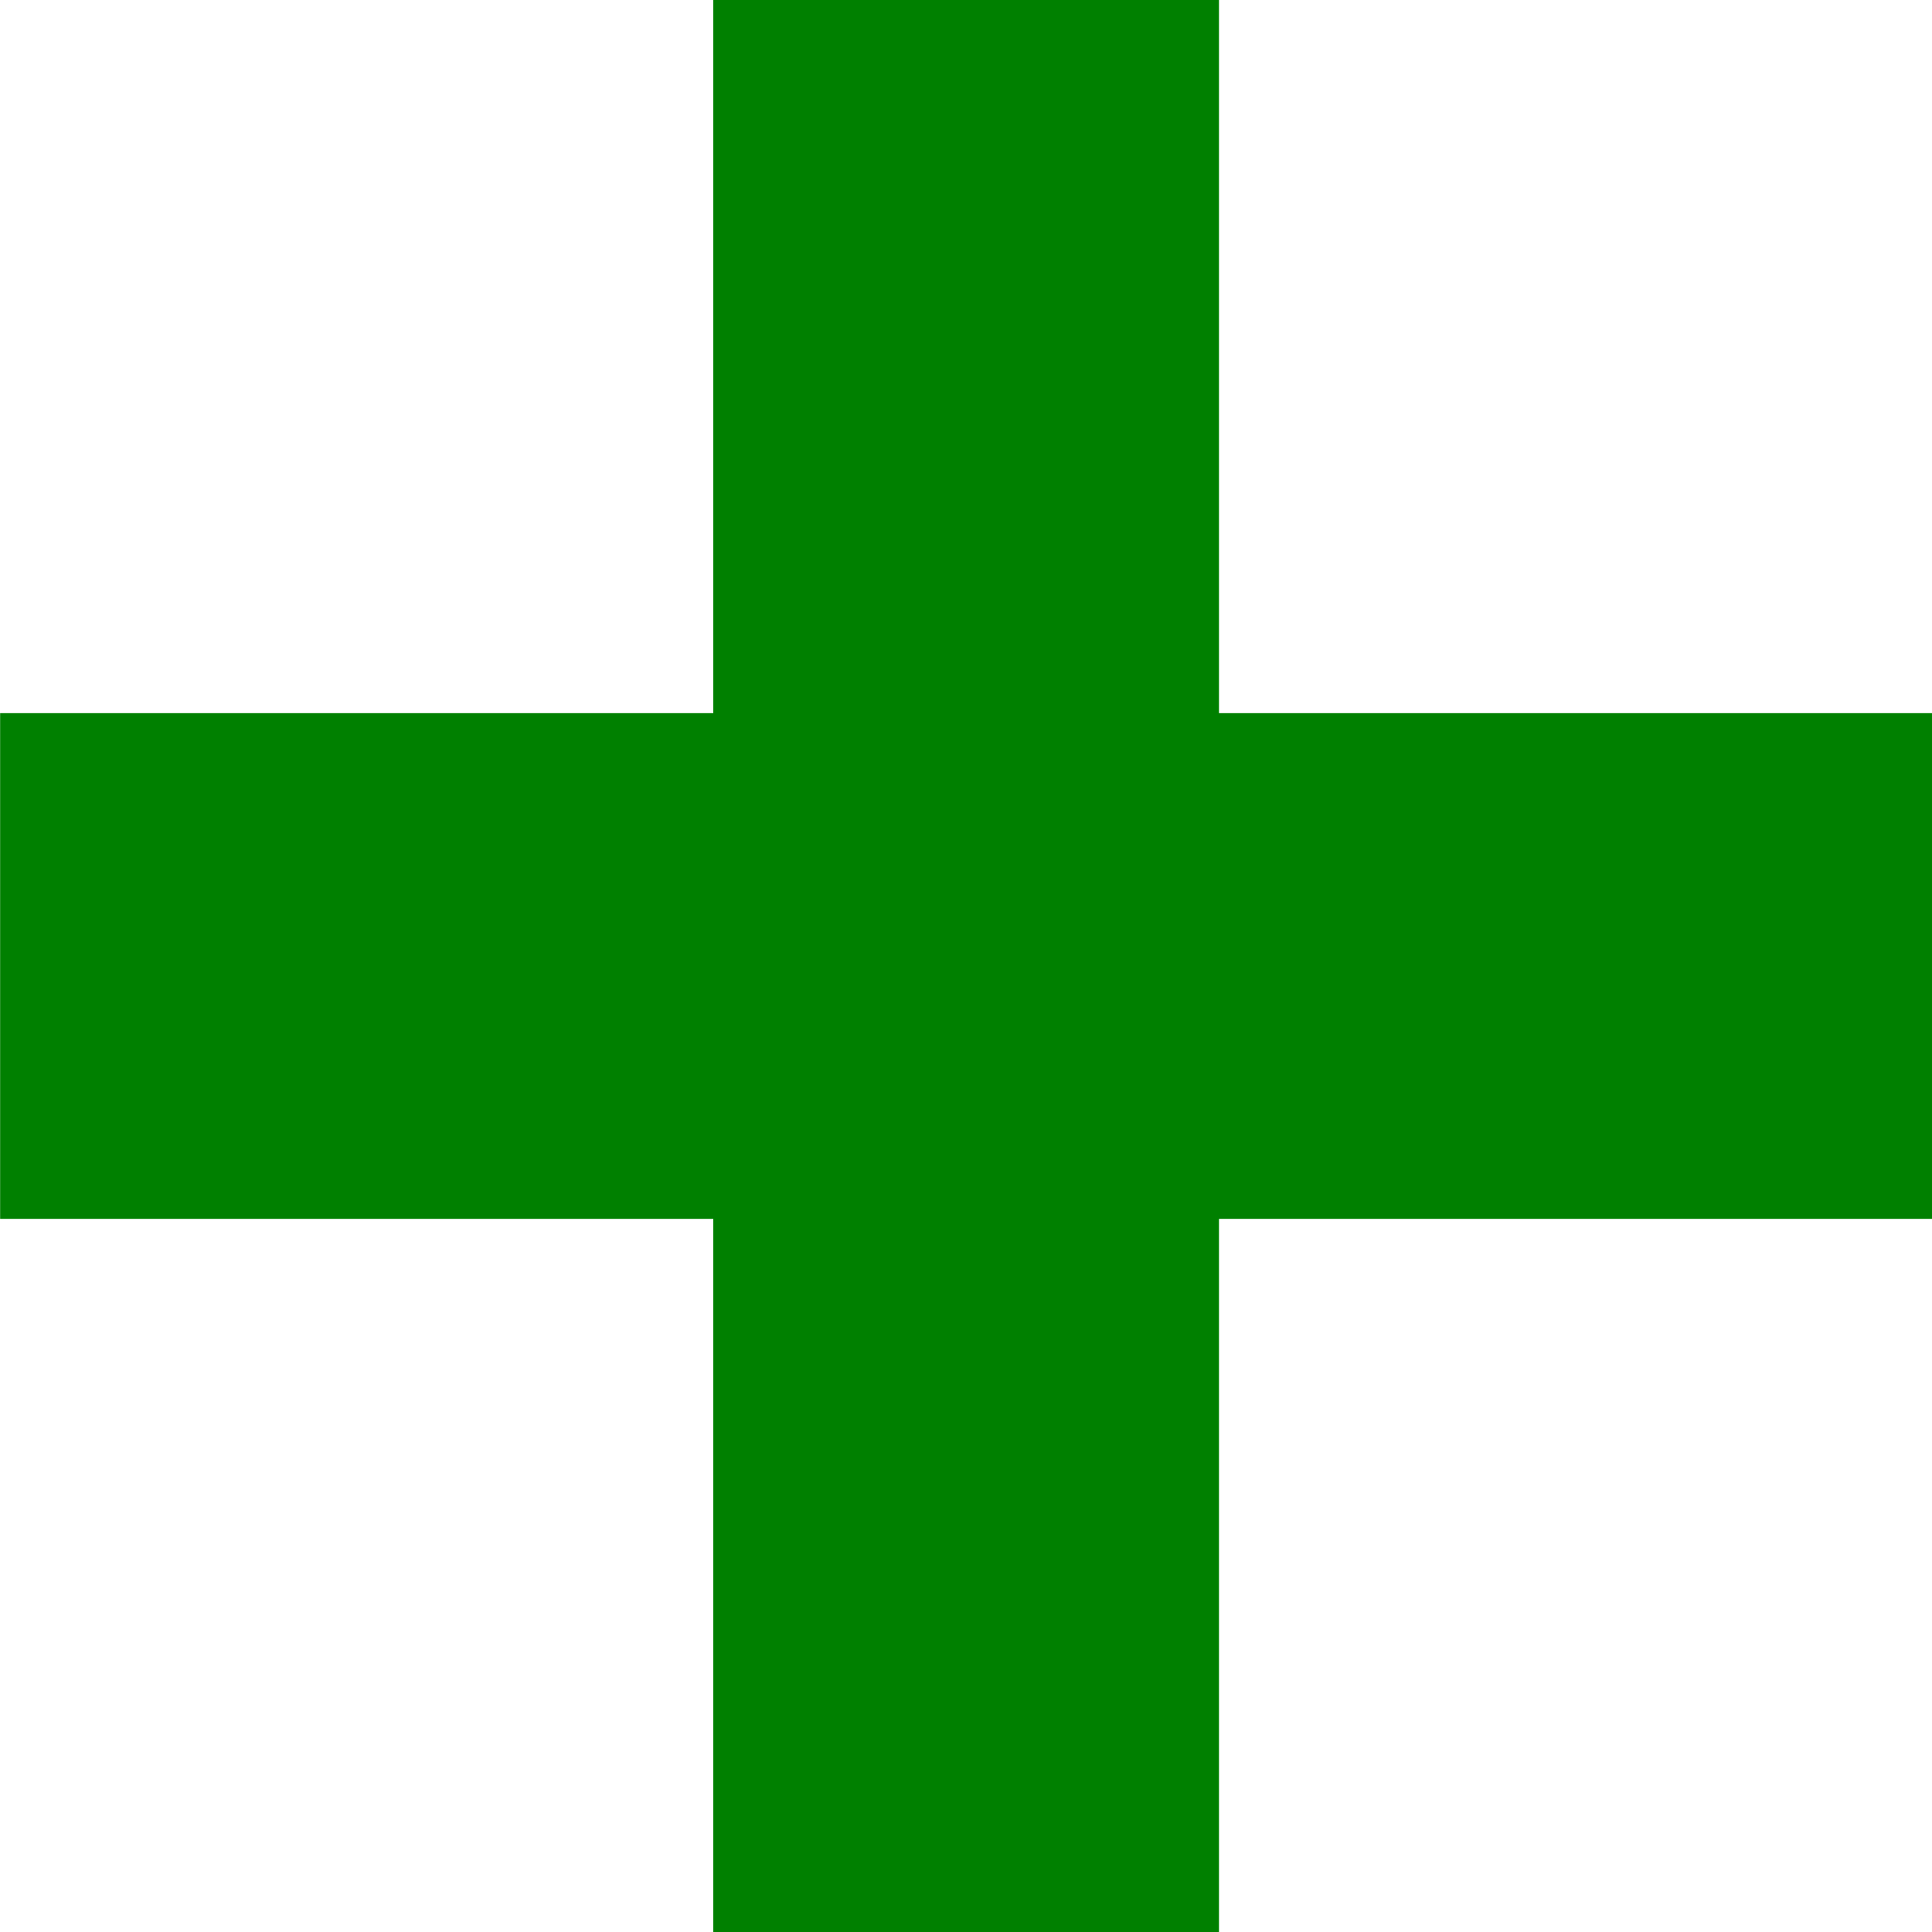
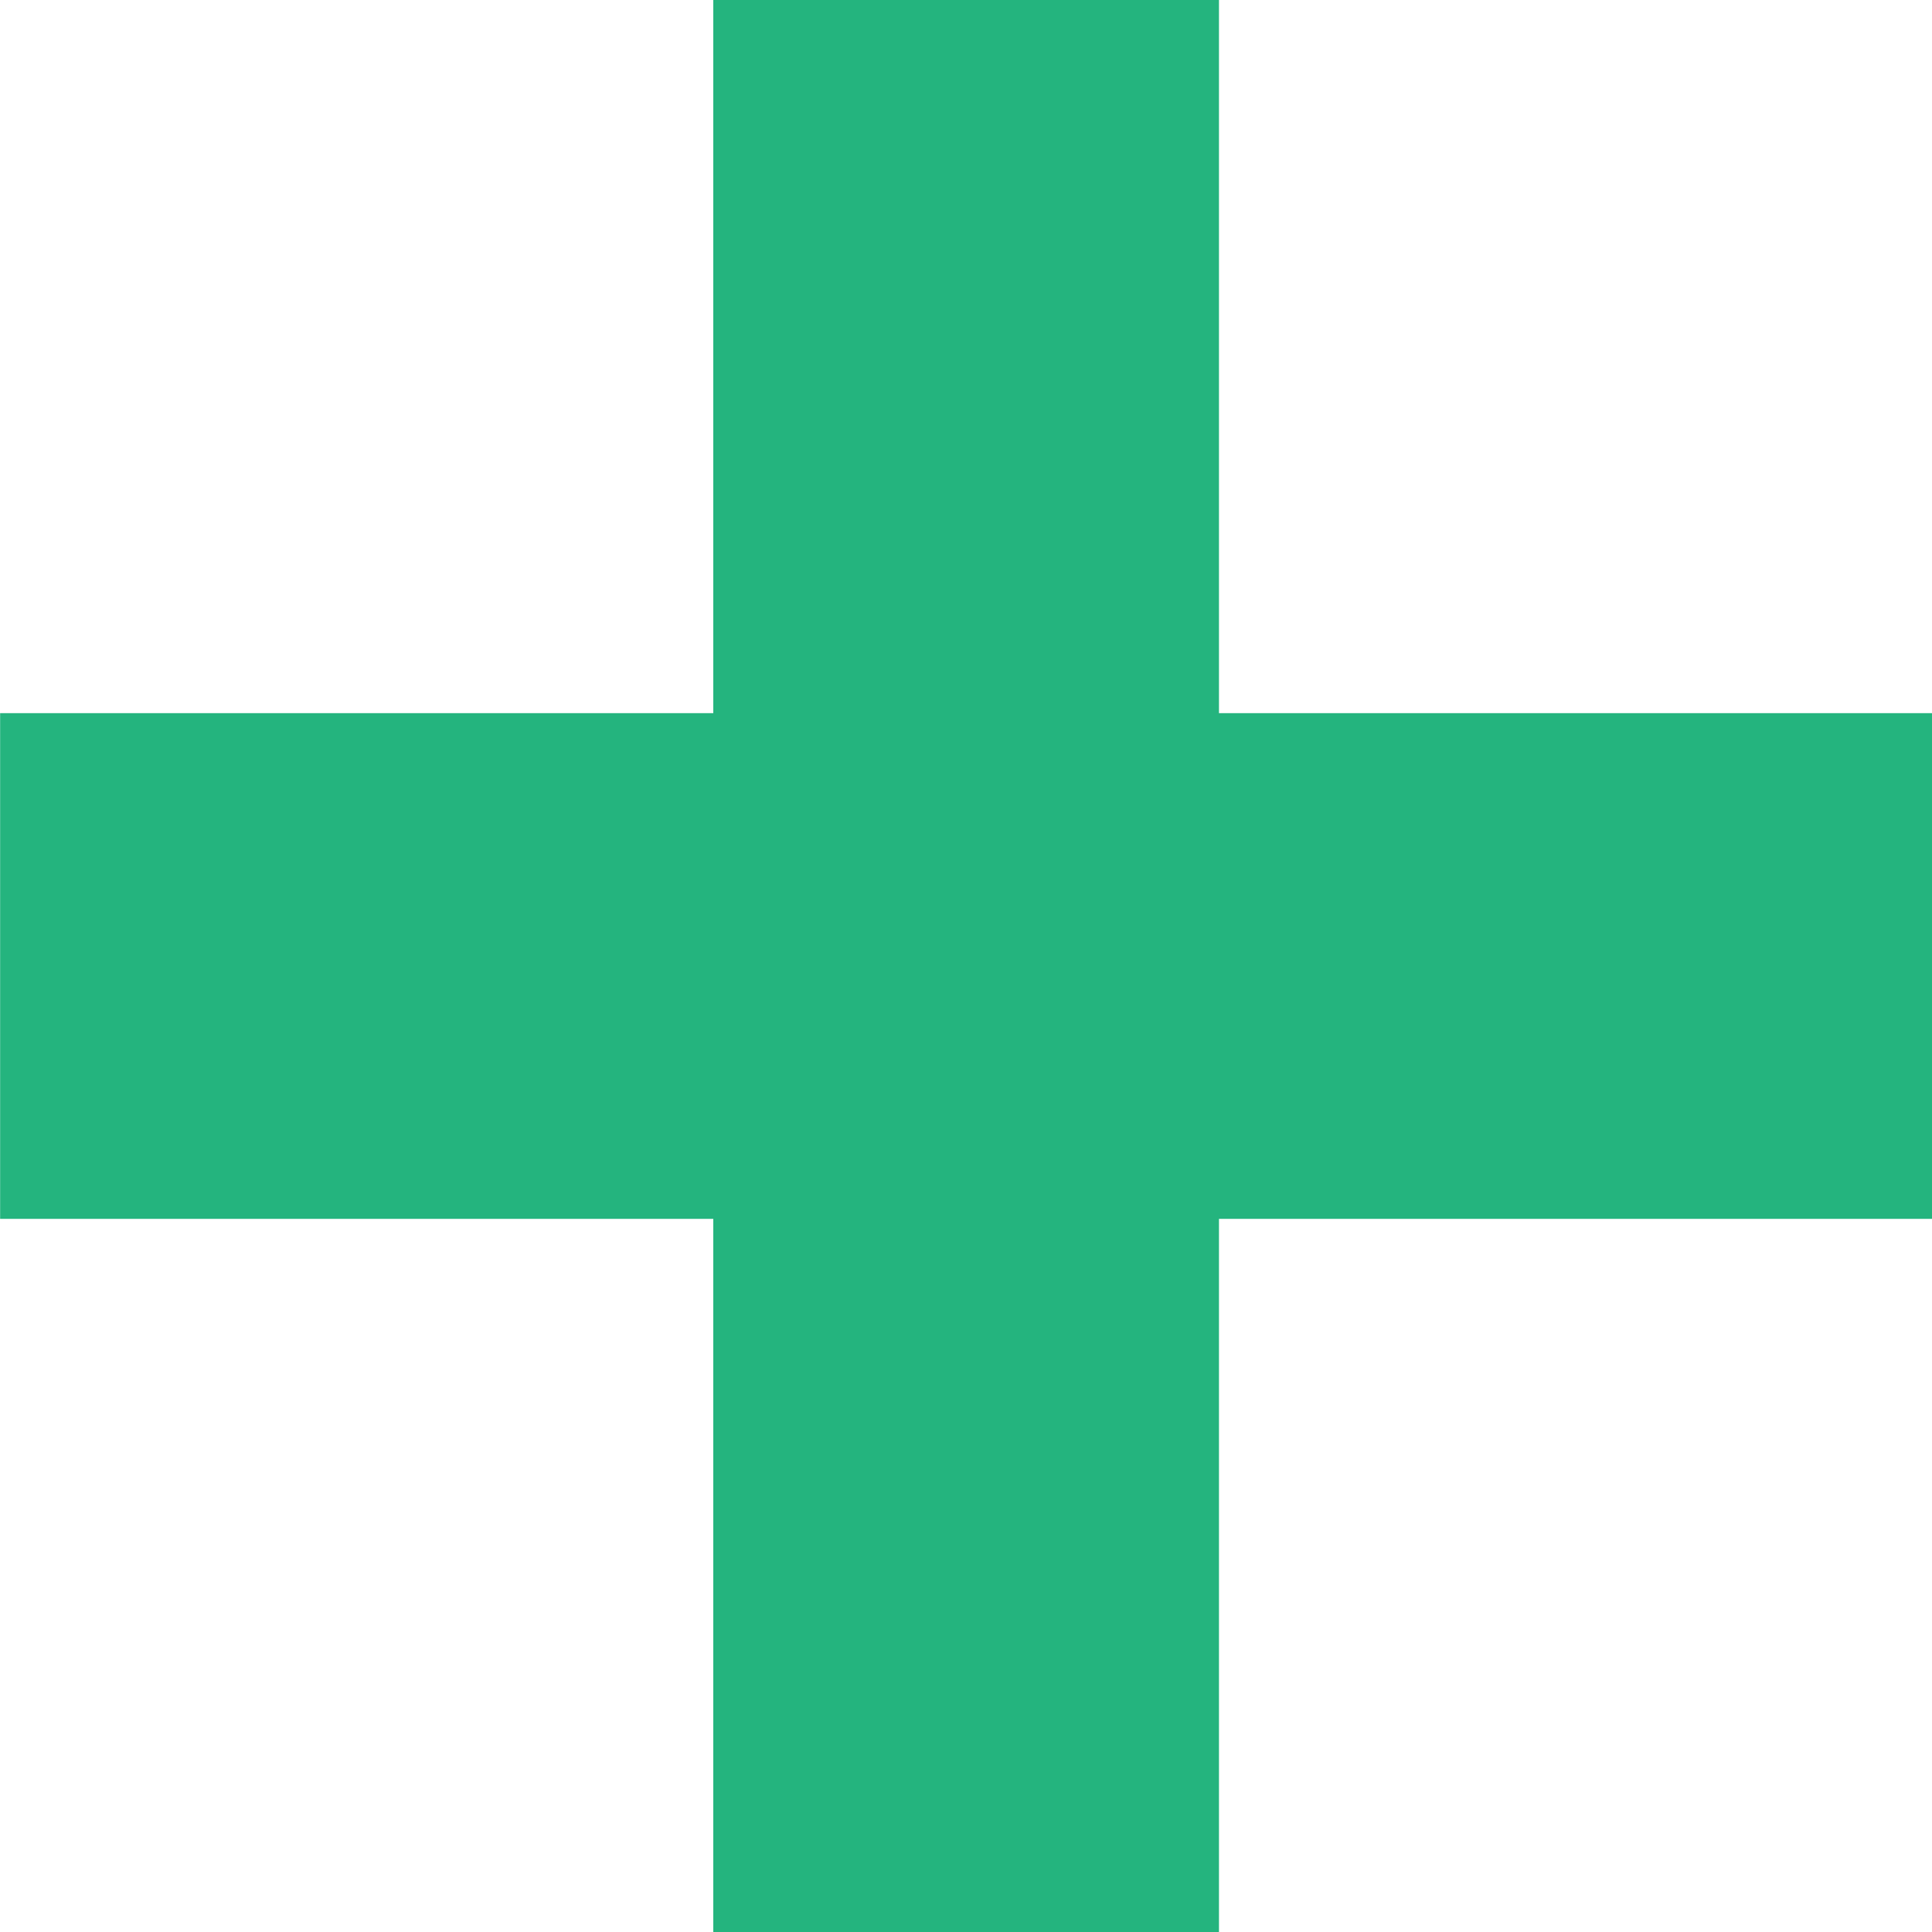
- <svg xmlns="http://www.w3.org/2000/svg" viewBox="0 0 16 16">
+ <svg viewBox="0 0 16 16">
  <g transform="translate(-52.11 -598.48)">
-     <path d="m58.017 598.48v5.906h-5.906v4.188h5.906v5.906h4.188v-5.906h5.906v-4.188h-5.906v-5.906h-4.188z" fill="#008000" />
+     <path id="plus" d="m58.017 598.48v5.906h-5.906v4.188h5.906v5.906h4.188v-5.906h5.906v-4.188h-5.906v-5.906h-4.188z" fill="rgb(36, 180, 126)" />
  </g>
</svg>
